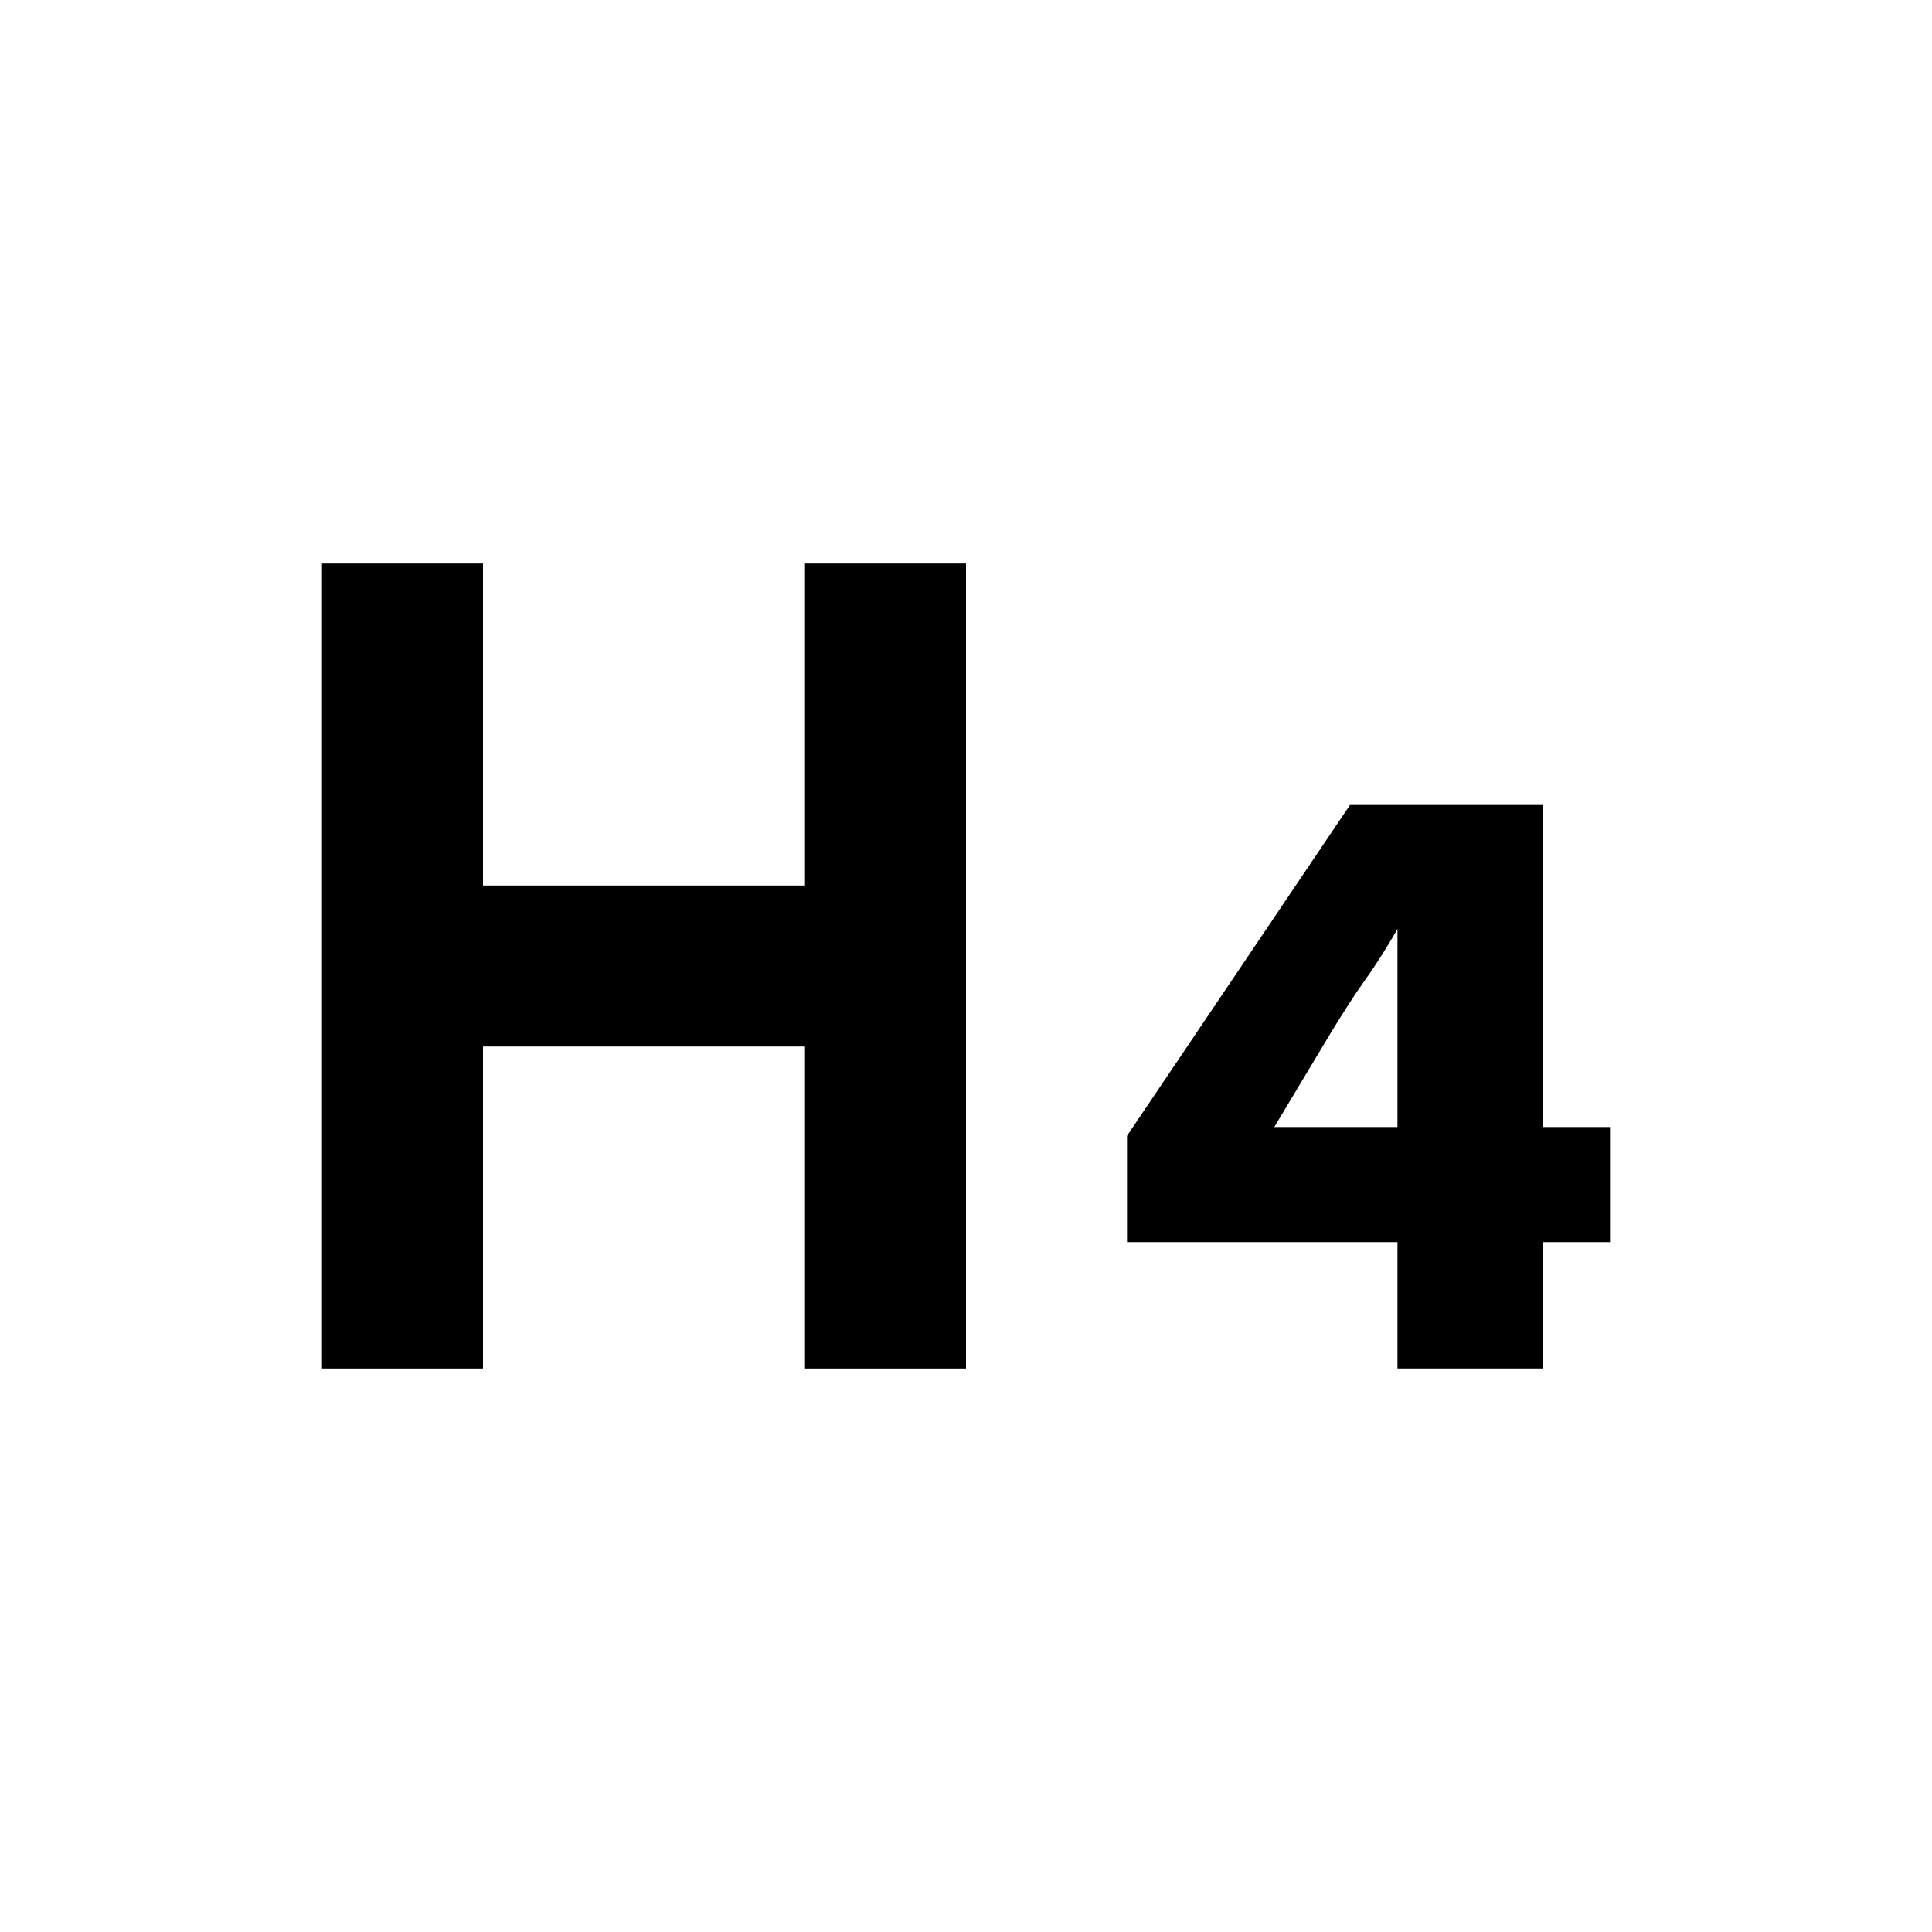
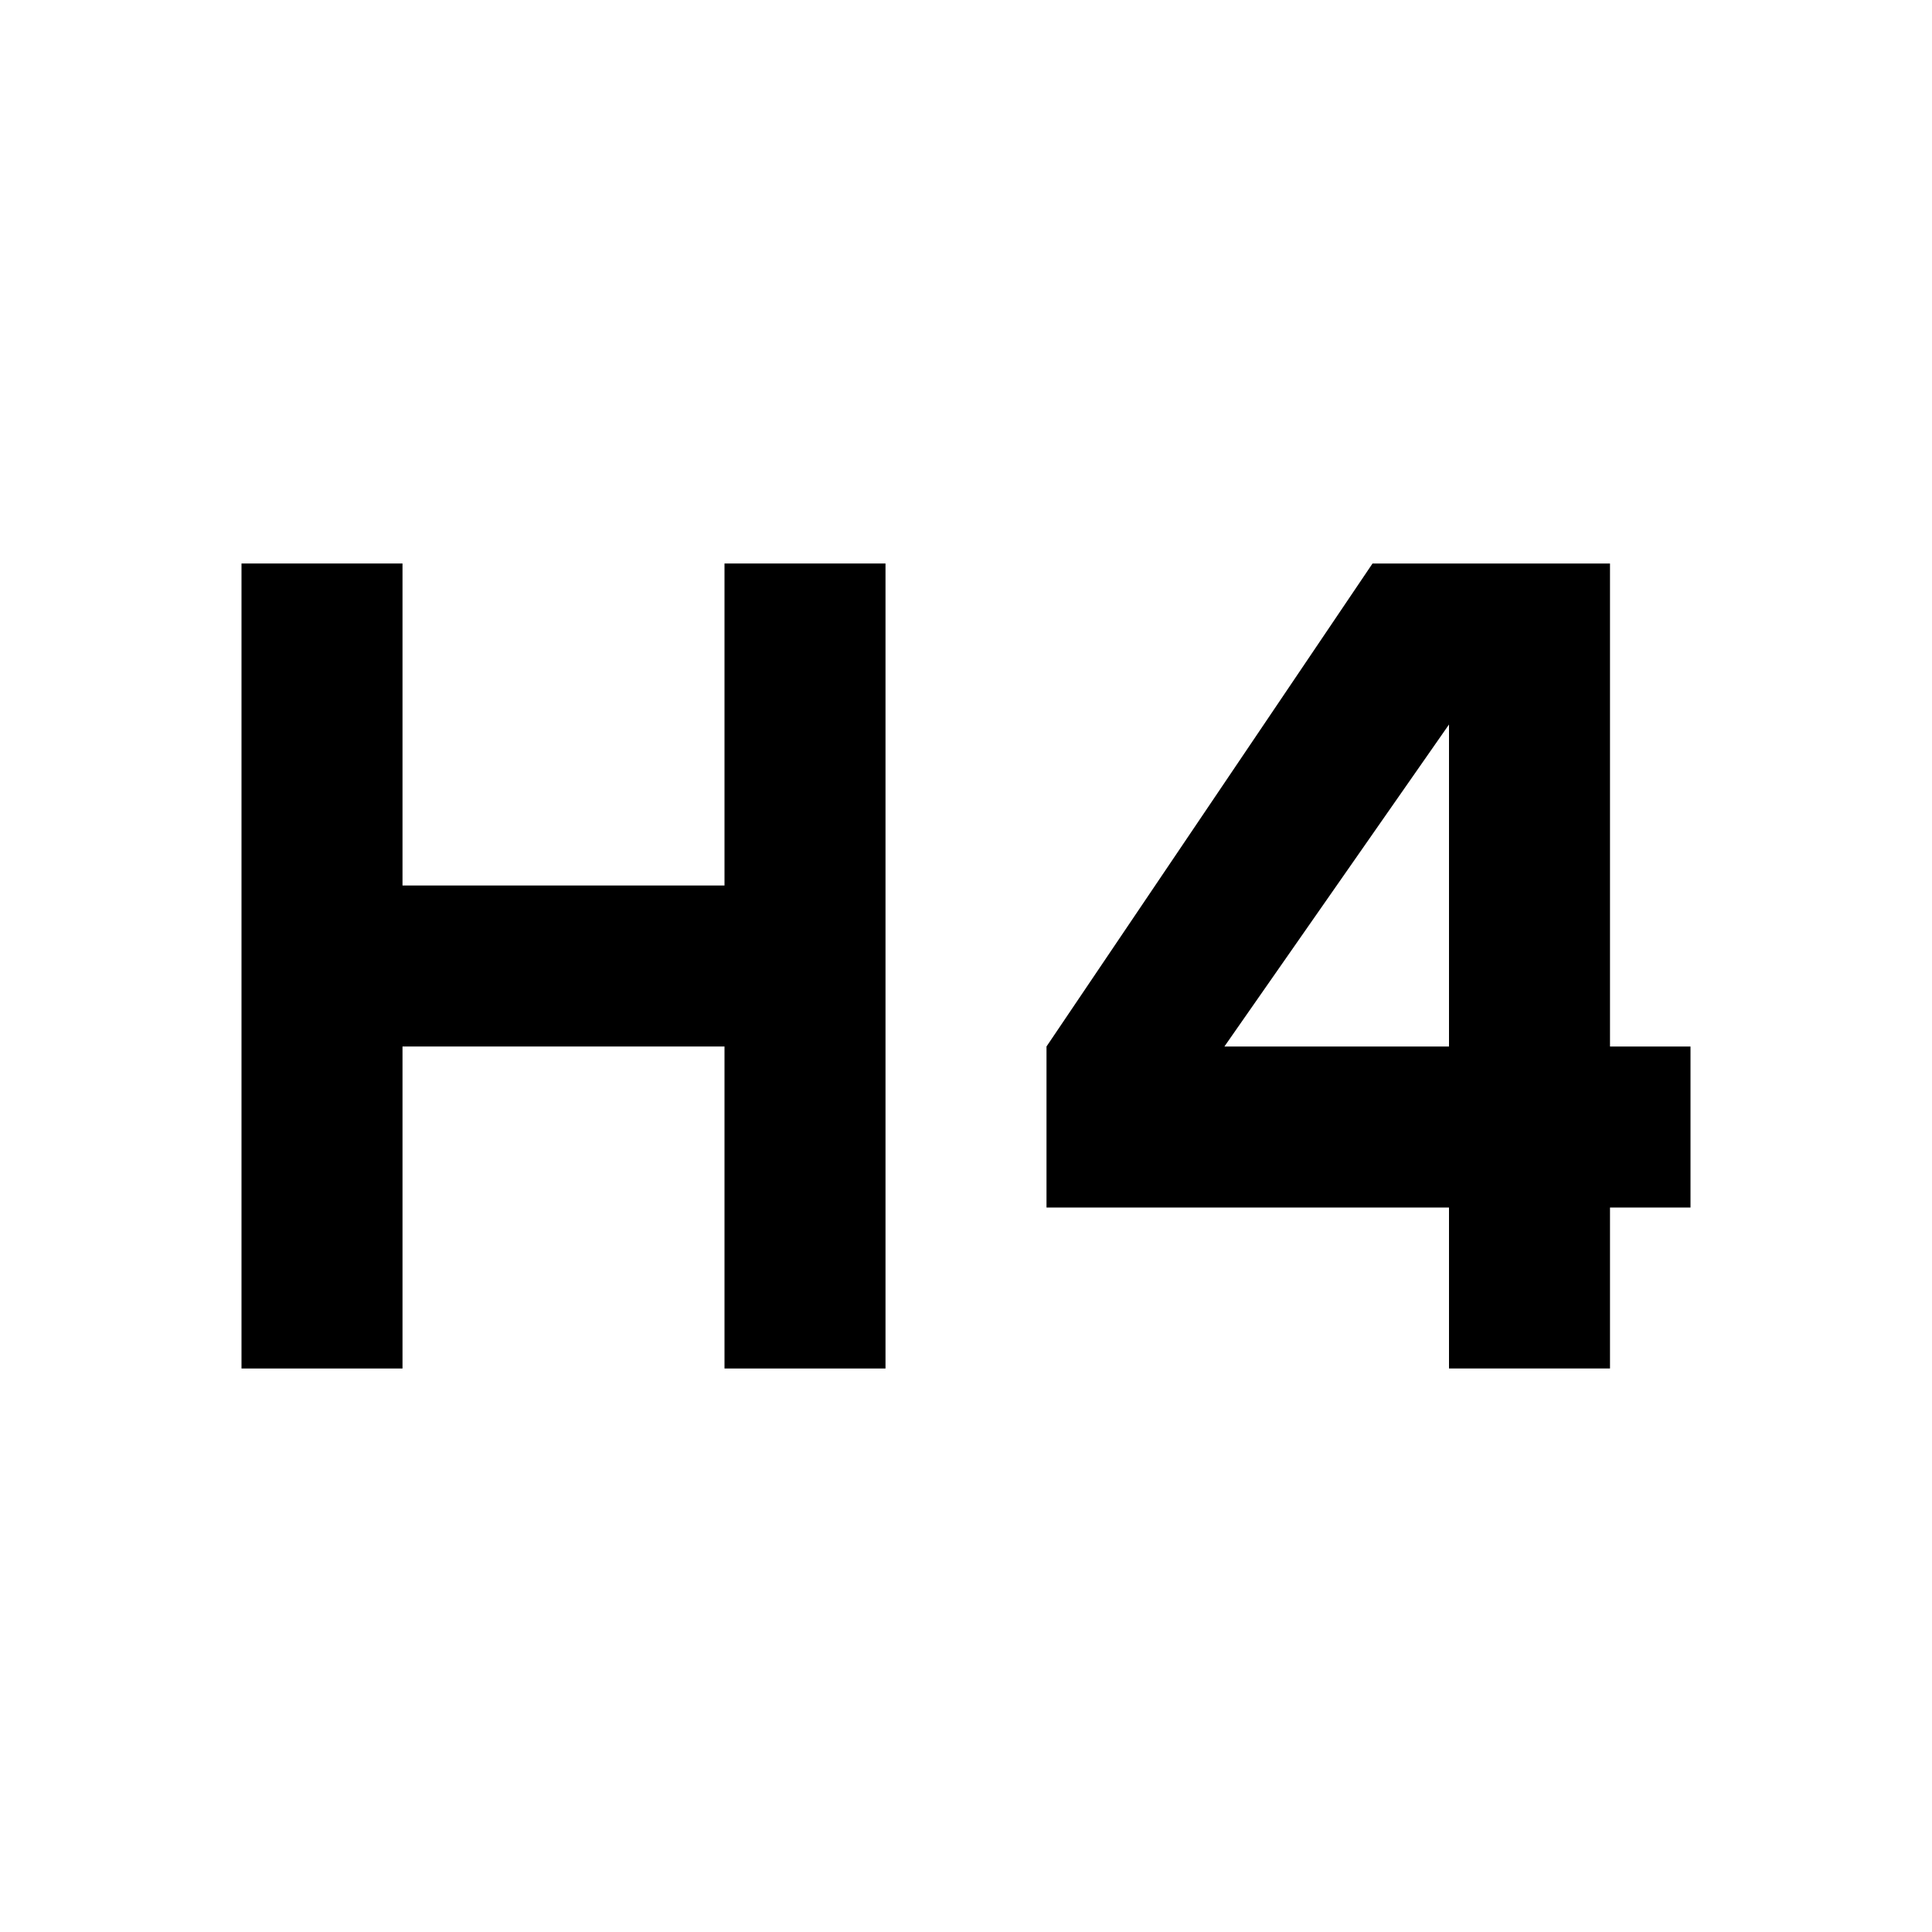
<svg xmlns="http://www.w3.org/2000/svg" viewBox="0 0 24 24">
  <g id="Artwork">
    <g id="heading">
-       <path d="M12,17H10V13H6v4H4V7H6v4h4V7h2Z" />
+       <path d="M11,17H9V13H5v4H3V7H5v4H9V7h2Z" />
    </g>
-     <path d="M20,15.43h-.83V17H17.36V15.43H14V14.11L16.77,10h2.4v4H20ZM17.36,14v-.8c0-.12,0-.25,0-.39s0-.29,0-.44l0-.44c0-.14,0-.27,0-.39h0c-.12.21-.25.42-.4.63s-.28.42-.41.63L15.83,14Z" />
+     <path d="M21,15H20v2H18V15H13V13l4.05-6H20v6h1Zm-3-2s0-3.68,0-4l-2.79,4Z" />
  </g>
</svg>
